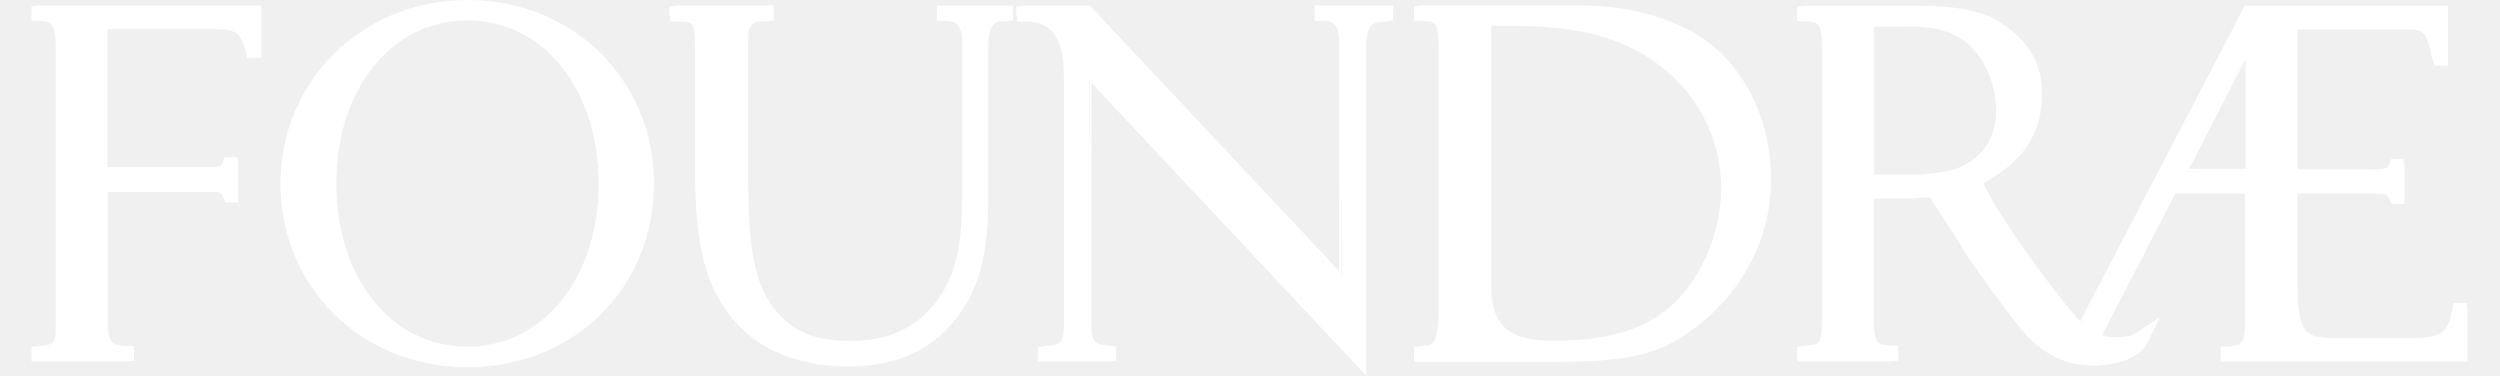
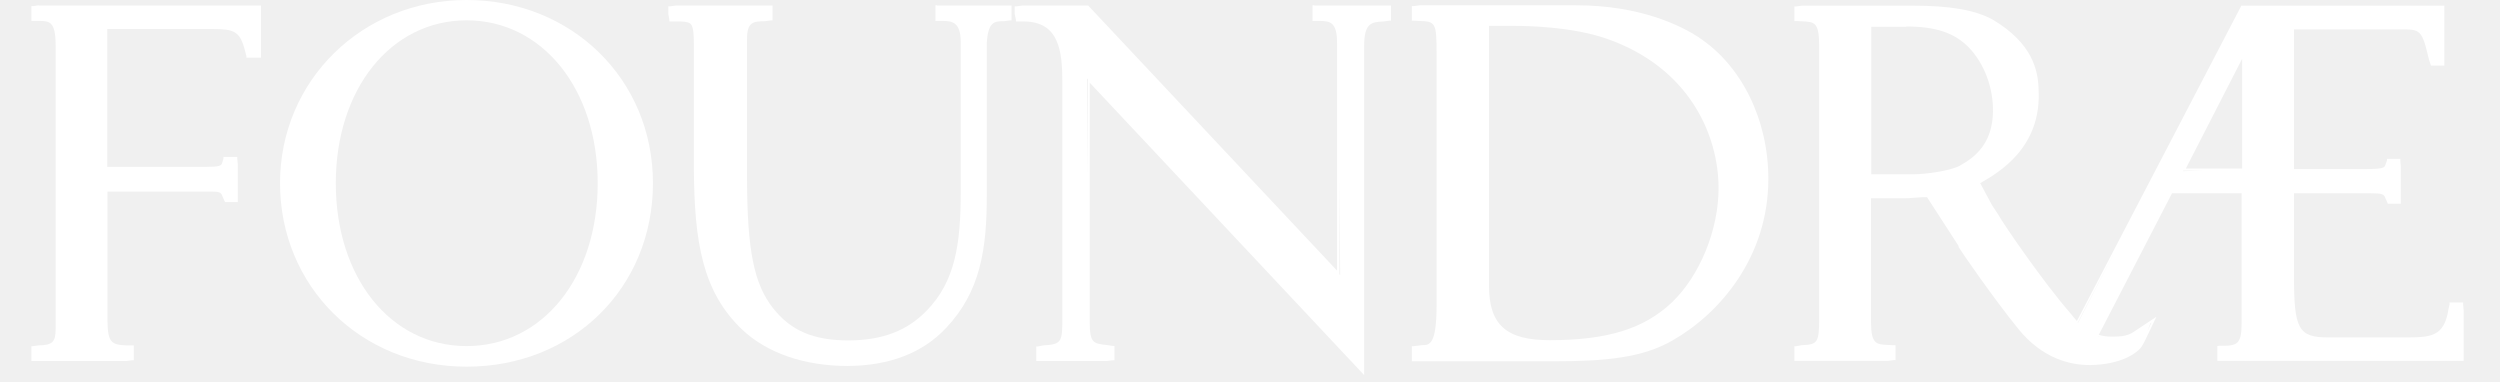
- <svg xmlns="http://www.w3.org/2000/svg" width="213" height="32" viewBox="0 0 213 32" fill="none">
-   <g clip-path="url(#clip0_1978_2076)">
-     <path d="M179.224 28.726C179.224 28.726 179.024 28.726 178.935 28.704C178.935 28.704 179.135 28.704 179.224 28.726ZM183.249 28.237L183.494 27.592L183.583 27.525L183.249 28.237ZM177.289 27.548L180.647 21.099L177.312 27.57M162.657 2.263C165.17 2.263 166.749 2.797 167.972 4.02C169.328 5.421 170.107 7.511 170.062 9.58C169.995 12.293 168.505 13.427 167.238 14.138C166.415 14.583 164.325 14.872 163.28 14.872H159.677V2.286H162.679L162.657 2.263ZM186.318 14.561H187.874L186.296 14.605V14.561H186.318ZM191.321 5.043V14.383H186.518L191.321 5.021V5.043ZM209.022 25.835V25.969L208.933 26.369C208.555 28.793 207.399 28.793 205.086 28.793H198.682C196.125 28.793 195.747 28.104 195.747 23.523V16.495H202.351C203.241 16.495 203.441 16.562 203.552 16.918L203.708 17.274L203.752 17.385H203.863H204.708H204.864V17.229V14.205L204.82 13.716V13.56H204.664H203.819H203.685V13.694L203.552 14.049C203.485 14.294 203.441 14.427 201.817 14.427H195.747V2.508H204.82C206.532 2.508 206.665 2.508 207.266 5.088L207.399 5.488L207.444 5.599H207.555H208.422H208.578V5.443V0.662V0.484H208.422H191.366H191.255L191.21 0.573L177.223 27.392C177.067 27.214 176.911 27.036 176.756 26.836L176.644 26.703C174.354 24.078 170.907 19.053 170.529 18.341L169.973 17.496L168.972 15.628C170.574 14.716 174.243 12.582 173.954 7.6C173.909 6.022 173.442 3.687 170.018 1.663C168.483 0.84 166.371 0.484 163.191 0.484H153.762L153.273 0.551H153.117V0.707V1.641V1.796H153.273L153.74 1.819C154.829 1.863 155.23 1.885 155.23 3.909V27.236C155.23 29.304 155.052 29.393 153.717 29.46L153.25 29.549H153.117V29.705V30.639V30.794H153.273H161.1L161.612 30.728H161.745V30.55V29.616V29.46H161.589L161.122 29.438C160.122 29.393 159.655 29.371 159.655 27.481V16.918H162.59C162.679 16.918 162.99 16.918 163.324 16.873C163.635 16.851 163.969 16.829 164.08 16.829H164.436L167.127 20.988V21.076C167.238 21.299 170.151 25.524 172.219 28.059C174.287 30.616 176.667 31.15 178.29 31.15H178.401C180.981 31.106 182.337 30.149 182.738 29.593C182.849 29.438 182.96 29.193 182.982 29.171L183.738 27.592L184.005 27.036L183.494 27.37L182.026 28.348C182.026 28.348 181.826 28.482 181.626 28.548C181.292 28.66 181.07 28.726 180.202 28.726C179.802 28.726 179.446 28.682 179.091 28.57L185.339 16.495H191.277V27.236C191.277 27.992 191.277 28.615 191.077 28.993C190.988 29.171 190.832 29.505 189.854 29.505H189.364L189.209 29.527V29.682V30.639V30.794H189.364H210.068H210.223V30.639V26.458L210.179 25.969V25.813H210.023H209.134H209L209.022 25.835Z" fill="white" />
-     <path d="M51.002 15.633C51.002 23.683 46.31 29.532 39.817 29.532C33.323 29.532 28.654 23.683 28.654 15.633C28.654 7.583 33.368 1.735 39.817 1.735C46.266 1.735 51.002 7.583 51.002 15.633ZM39.817 0C30.899 0 23.895 6.871 23.895 15.633C23.895 24.395 30.744 31.288 39.817 31.288C48.89 31.288 55.717 24.55 55.717 15.633C55.717 6.716 48.734 0 39.817 0Z" fill="white" />
-     <path d="M146.647 16.064C146.647 19.622 145.045 23.514 142.688 25.782C140.309 28.05 137.173 29.029 132.236 29.029C128.523 29.029 127.055 27.716 127.055 24.359V2.21H129.012H129.212C130.324 2.21 134.149 2.277 137.084 3.3C144.134 5.746 146.647 11.505 146.647 16.064ZM145.001 3.211C143.422 2.188 139.975 0.453 134.483 0.453H121.14L120.628 0.52H120.473V0.676V1.609V1.765H120.628L121.095 1.787C122.496 1.832 122.585 1.921 122.585 4.612V26.026C122.585 29.451 121.963 29.451 121.362 29.451L120.628 29.54H120.473V29.696V30.652V30.83H120.651H132.57C136.951 30.83 140.175 30.541 142.755 29.029C146.691 26.782 150.894 21.979 150.894 15.263C150.894 10.238 148.626 5.612 144.979 3.211" fill="white" />
-     <path d="M3.324 0.453L2.835 0.52H2.679V0.676V1.632V1.787H2.835H3.302C4.214 1.787 4.748 1.81 4.748 3.878V28.072C4.748 29.184 4.481 29.451 3.302 29.473L2.813 29.54H2.679V29.696V30.652V30.808H2.835H10.774L11.285 30.741H11.419V30.585V29.629V29.473H11.263H10.796C9.529 29.429 9.195 29.229 9.173 27.427V16.353H18.201C18.846 16.353 18.891 16.509 19.002 16.798L19.158 17.154L19.202 17.243H19.313H20.136H20.292V17.087V14.04L20.247 13.551V13.395H20.069H19.202H19.069V13.529L18.957 13.907C18.891 14.152 18.713 14.241 17.49 14.241H17.445H9.151V2.477H18.112C19.98 2.477 20.492 2.655 20.914 4.367L21.026 4.789V4.923H21.181H22.093H22.271V4.767V0.631V0.475H22.093H3.302L3.324 0.453Z" fill="white" />
-     <path d="M79.977 0.453H79.822V0.609V1.632V1.787H79.977H80.467C81.267 1.787 81.957 1.921 81.979 3.522V16.42C81.979 20.801 81.512 24.003 79.088 26.493C77.42 28.228 75.307 29.029 72.439 29.051C69.415 29.051 67.48 28.228 65.945 26.271C64.344 24.225 63.766 21.379 63.744 15.352V3.411C63.722 1.832 64.3 1.832 65.278 1.81L65.767 1.743H65.923V1.587V0.631V0.475H65.745H57.673L57.184 0.542H57.028V0.698V1.187L57.117 1.698V1.832H57.295H57.784C57.784 1.832 57.94 1.832 58.007 1.832C58.629 1.832 58.874 1.965 58.941 2.054C59.163 2.277 59.207 2.899 59.207 3.789V14.418C59.252 20.667 59.941 24.892 63.321 28.117C65.434 30.118 68.636 31.23 72.328 31.23C75.908 31.208 78.732 30.118 80.733 27.983C83.647 24.892 84.225 21.29 84.203 16.509V3.678C84.314 1.81 84.892 1.81 85.67 1.81L86.159 1.743H86.315V1.587V0.631V0.475H86.137H79.933L79.977 0.453Z" fill="white" />
-     <path d="M114.29 15.241L114.357 23.469L114.29 23.402V15.241ZM92.831 15.019L92.764 6.702L92.831 6.769V15.019ZM112.155 0.453H112V0.609V1.632V1.787H112.155H112.622C113.534 1.787 114.09 1.943 114.09 3.633V23.091L92.898 0.52L92.853 0.475H92.787H87.249L86.738 0.542H86.582V0.698V1.187L86.693 1.698V1.832H86.849H87.338C90.407 1.832 90.652 4.411 90.652 7.08V26.938C90.652 29.162 90.652 29.384 89.028 29.473L88.561 29.562H88.428V29.718V30.652V30.808H88.606H94.454L94.966 30.741H95.099V30.585V29.673V29.518H94.944L94.521 29.451C93.276 29.318 92.987 29.295 92.987 27.427V7.058L116.114 31.697L116.403 32.008V31.586V3.967C116.403 1.988 116.981 1.876 118.071 1.832L118.56 1.765H118.693V1.609V0.631V0.475H118.515H112.133L112.155 0.453Z" fill="white" />
+ <svg xmlns="http://www.w3.org/2000/svg" width="295" height="45" viewBox="0 0 295 45" fill="none">
+   <g clip-path="url(#clip0_2553_21446)">
+     <path d="M247.841 39.722C247.841 39.722 247.564 39.722 247.441 39.692C247.441 39.692 247.718 39.692 247.841 39.722ZM253.407 39.046L253.745 38.154L253.868 38.062L253.407 39.046ZM245.166 38.093L249.809 29.175L245.196 38.123M224.931 3.128C228.406 3.128 230.589 3.866 232.281 5.557C234.157 7.495 235.233 10.385 235.171 13.245C235.079 16.997 233.019 18.565 231.266 19.549C230.128 20.164 227.238 20.564 225.792 20.564H220.81V3.159H224.962L224.931 3.128ZM257.651 20.134H259.803L257.62 20.195V20.134H257.651ZM264.57 6.972V19.888H257.928L264.57 6.941V6.972ZM289.048 35.725V35.909L288.925 36.463C288.402 39.815 286.803 39.815 283.605 39.815H274.749C271.212 39.815 270.689 38.861 270.689 32.526V22.809H279.823C281.053 22.809 281.329 22.901 281.483 23.393L281.698 23.885L281.76 24.039H281.914H283.082H283.298V23.824V19.642L283.236 18.965V18.75H283.021H281.852H281.668V18.934L281.483 19.426C281.391 19.765 281.329 19.949 279.085 19.949H270.689V3.466H283.236C285.604 3.466 285.788 3.466 286.619 7.034L286.803 7.587L286.865 7.741H287.018H288.218H288.433V7.526V0.914V0.668H288.218H264.631H264.478L264.416 0.791L245.073 37.877C244.858 37.631 244.643 37.385 244.428 37.108L244.274 36.924C241.106 33.295 236.34 26.346 235.817 25.361L235.048 24.193L233.665 21.61C235.879 20.349 240.953 17.397 240.553 10.508C240.491 8.325 239.846 5.096 235.11 2.298C232.988 1.16 230.067 0.668 225.669 0.668H212.631L211.954 0.76H211.739V0.975V2.267V2.482H211.954L212.6 2.513C214.107 2.575 214.66 2.605 214.66 5.404V37.662C214.66 40.522 214.414 40.645 212.569 40.737L211.923 40.86H211.739V41.075V42.367V42.582H211.954H222.779L223.486 42.49H223.67V42.244V40.953V40.737H223.455L222.809 40.706C221.425 40.645 220.78 40.614 220.78 38V23.393H224.839C224.962 23.393 225.392 23.393 225.854 23.332C226.284 23.301 226.746 23.27 226.899 23.27H227.391L231.112 29.021V29.144C231.266 29.451 235.294 35.294 238.154 38.8C241.014 42.336 244.305 43.074 246.549 43.074H246.703C250.27 43.013 252.146 41.691 252.7 40.922C252.854 40.706 253.007 40.368 253.038 40.337L254.084 38.154L254.453 37.385L253.745 37.847L251.716 39.2C251.716 39.2 251.439 39.384 251.162 39.476C250.701 39.63 250.393 39.722 249.194 39.722C248.641 39.722 248.149 39.661 247.657 39.507L256.298 22.809H264.508V37.662C264.508 38.708 264.508 39.569 264.232 40.091C264.109 40.337 263.893 40.799 262.54 40.799H261.864L261.648 40.829V41.045V42.367V42.582H261.864H290.493H290.709V42.367V36.586L290.647 35.909V35.694H290.432H289.202H289.017L289.048 35.725Z" fill="white" />
+     <path d="M70.529 21.618C70.529 32.75 64.04 40.838 55.061 40.838C46.082 40.838 39.624 32.75 39.624 21.618C39.624 10.486 46.143 2.399 55.061 2.399C63.979 2.399 70.529 10.486 70.529 21.618ZM55.061 0C42.73 0 33.043 9.502 33.043 21.618C33.043 33.734 42.514 43.267 55.061 43.267C67.608 43.267 77.048 33.95 77.048 21.618C77.048 9.287 67.392 0 55.061 0Z" fill="white" />
+     <path d="M202.791 22.213C202.791 27.133 200.577 32.514 197.317 35.651C194.027 38.788 189.691 40.141 182.864 40.141C177.729 40.141 175.699 38.326 175.699 33.683V3.054H178.405H178.682C180.22 3.054 185.509 3.147 189.568 4.561C199.316 7.944 202.791 15.909 202.791 22.213ZM200.516 4.438C198.332 3.024 193.566 0.625 185.97 0.625H167.519L166.812 0.717H166.597V0.933V2.224V2.439H166.812L167.458 2.47C169.395 2.532 169.518 2.655 169.518 6.376V35.989C169.518 40.725 168.657 40.725 167.827 40.725L166.812 40.848H166.597V41.063V42.386V42.632H166.843H183.326C189.384 42.632 193.843 42.232 197.41 40.141C202.853 37.035 208.665 30.392 208.665 21.105C208.665 14.156 205.528 7.759 200.485 4.438" fill="white" />
+     <path d="M4.597 0.625L3.92 0.717H3.705V0.933V2.255V2.47H3.92H4.566C5.827 2.47 6.565 2.501 6.565 5.361V38.818C6.565 40.356 6.196 40.725 4.566 40.756L3.89 40.848H3.705V41.063V42.386V42.601H3.92H14.899L15.606 42.509H15.79V42.293V40.971V40.756H15.575H14.929C13.177 40.694 12.715 40.417 12.684 37.927V22.612H25.17C26.061 22.612 26.123 22.828 26.277 23.227L26.492 23.719L26.553 23.842H26.707H27.845H28.06V23.627V19.414L27.999 18.738V18.522H27.753H26.553H26.369V18.707L26.215 19.23C26.123 19.568 25.877 19.691 24.186 19.691H24.124H12.654V3.423H25.047C27.63 3.423 28.337 3.669 28.921 6.037L29.075 6.622V6.806H29.29H30.551H30.797V6.591V0.871V0.656H30.551H4.566L4.597 0.625Z" fill="white" />
+     <path d="M110.597 0.625H110.382V0.84V2.255V2.47H110.597H111.274C112.381 2.47 113.334 2.655 113.365 4.869V22.705C113.365 28.763 112.719 33.191 109.367 36.635C107.061 39.034 104.14 40.141 100.173 40.171C95.99 40.171 93.315 39.034 91.193 36.328C88.979 33.498 88.18 29.562 88.149 21.229V4.715C88.118 2.532 88.918 2.532 90.271 2.501L90.947 2.409H91.162V2.193V0.871V0.656H90.916H79.754L79.077 0.748H78.862V0.963V1.64L78.985 2.347V2.532H79.231H79.907C79.907 2.532 80.123 2.532 80.215 2.532C81.076 2.532 81.414 2.716 81.506 2.839C81.814 3.147 81.876 4.008 81.876 5.238V19.937C81.937 28.578 82.89 34.421 87.564 38.88C90.486 41.648 94.914 43.185 100.019 43.185C104.97 43.154 108.875 41.648 111.643 38.695C115.671 34.421 116.471 29.439 116.44 22.828V5.084C116.594 2.501 117.393 2.501 118.47 2.501L119.146 2.409H119.362V2.193V0.871V0.656H119.116H110.536L110.597 0.625Z" fill="white" />
+     <path d="M158.047 21.075L158.139 32.453L158.047 32.361V21.075ZM128.372 20.767L128.279 9.266L128.372 9.358V20.767ZM155.095 0.625H154.879V0.84V2.255V2.47H155.095H155.74C157.001 2.47 157.77 2.685 157.77 5.022V31.93L128.464 0.717L128.402 0.656H128.31H120.653L119.946 0.748H119.73V0.963V1.64L119.884 2.347V2.532H120.099H120.776C125.02 2.532 125.358 6.099 125.358 9.789V37.25C125.358 40.325 125.358 40.633 123.113 40.756L122.467 40.879H122.283V41.094V42.386V42.601H122.529H130.617L131.324 42.509H131.508V42.293V41.032V40.817H131.293L130.709 40.725C128.987 40.541 128.587 40.51 128.587 37.927V9.758L160.568 43.831L160.968 44.261V43.677V5.484C160.968 2.747 161.768 2.593 163.275 2.532L163.951 2.439H164.136V2.224V0.871V0.656H163.89H155.064L155.095 0.625Z" fill="white" />
  </g>
  <defs>
-     <clipPath id="clip0_1978_2076">
-       <rect width="212.923" height="32" fill="white" />
+     <clipPath id="clip0_2553_21446">
+       <rect width="294.442" height="44.251" fill="white" />
    </clipPath>
  </defs>
</svg>
